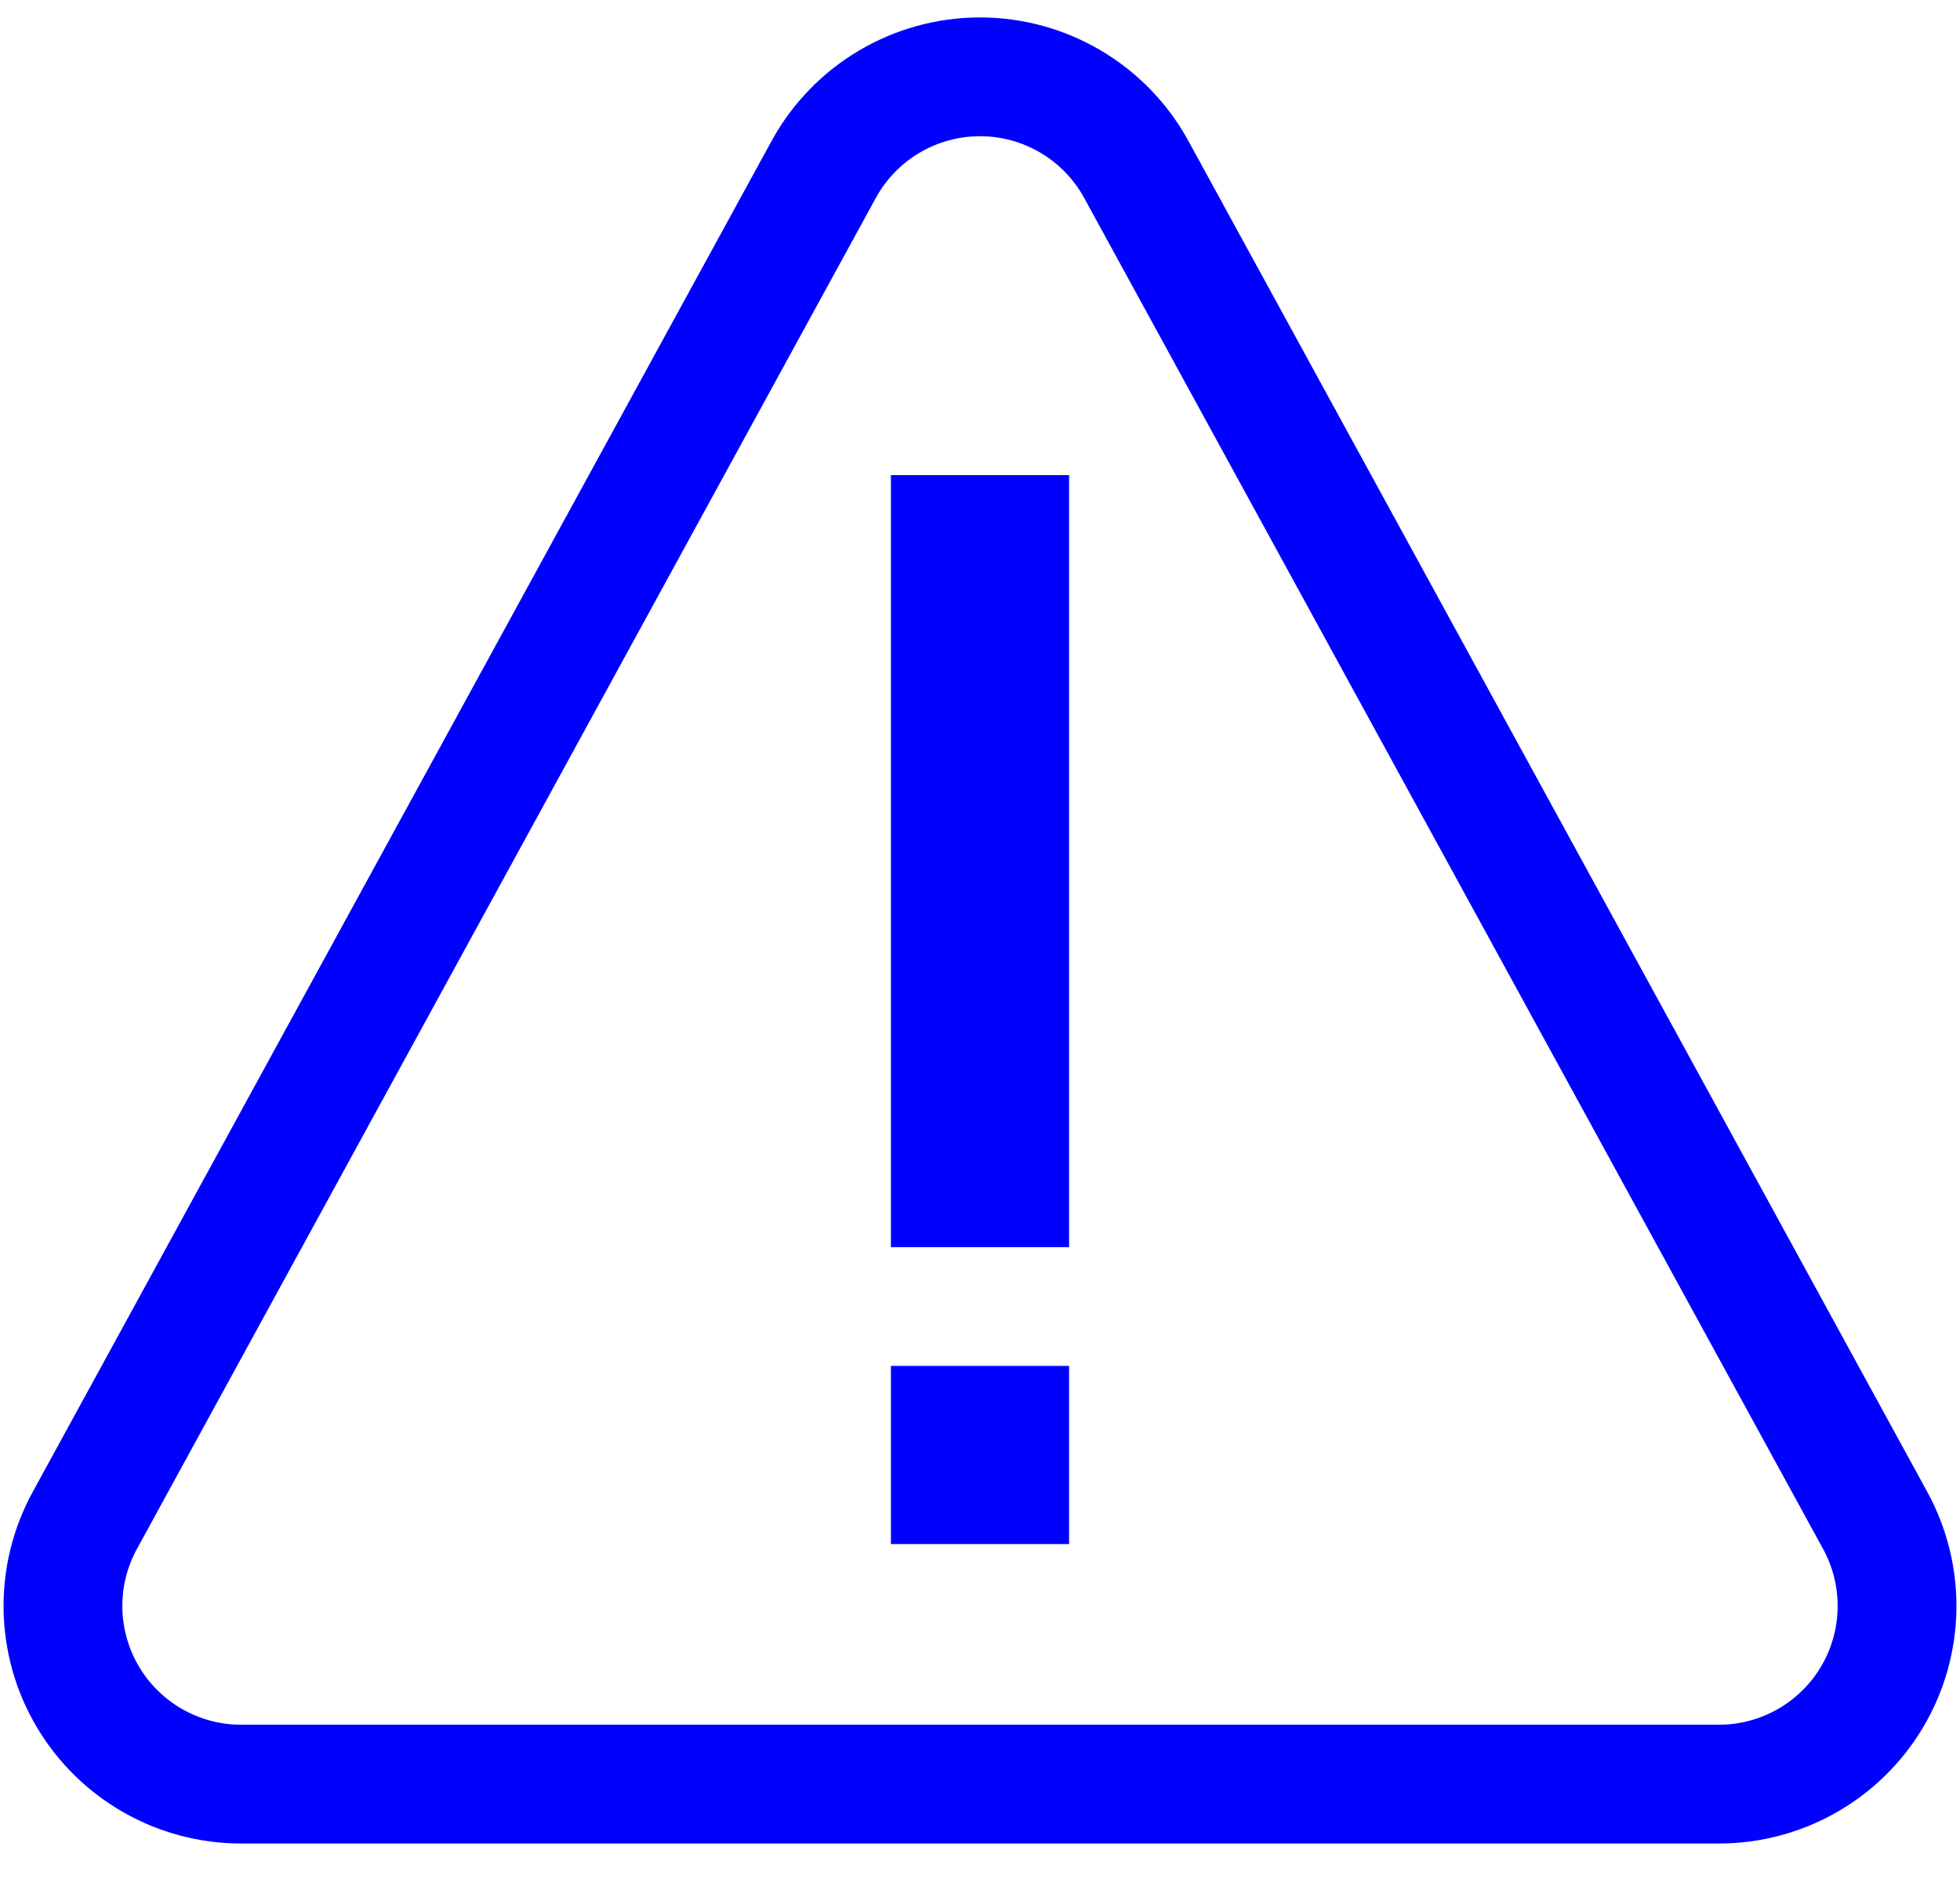
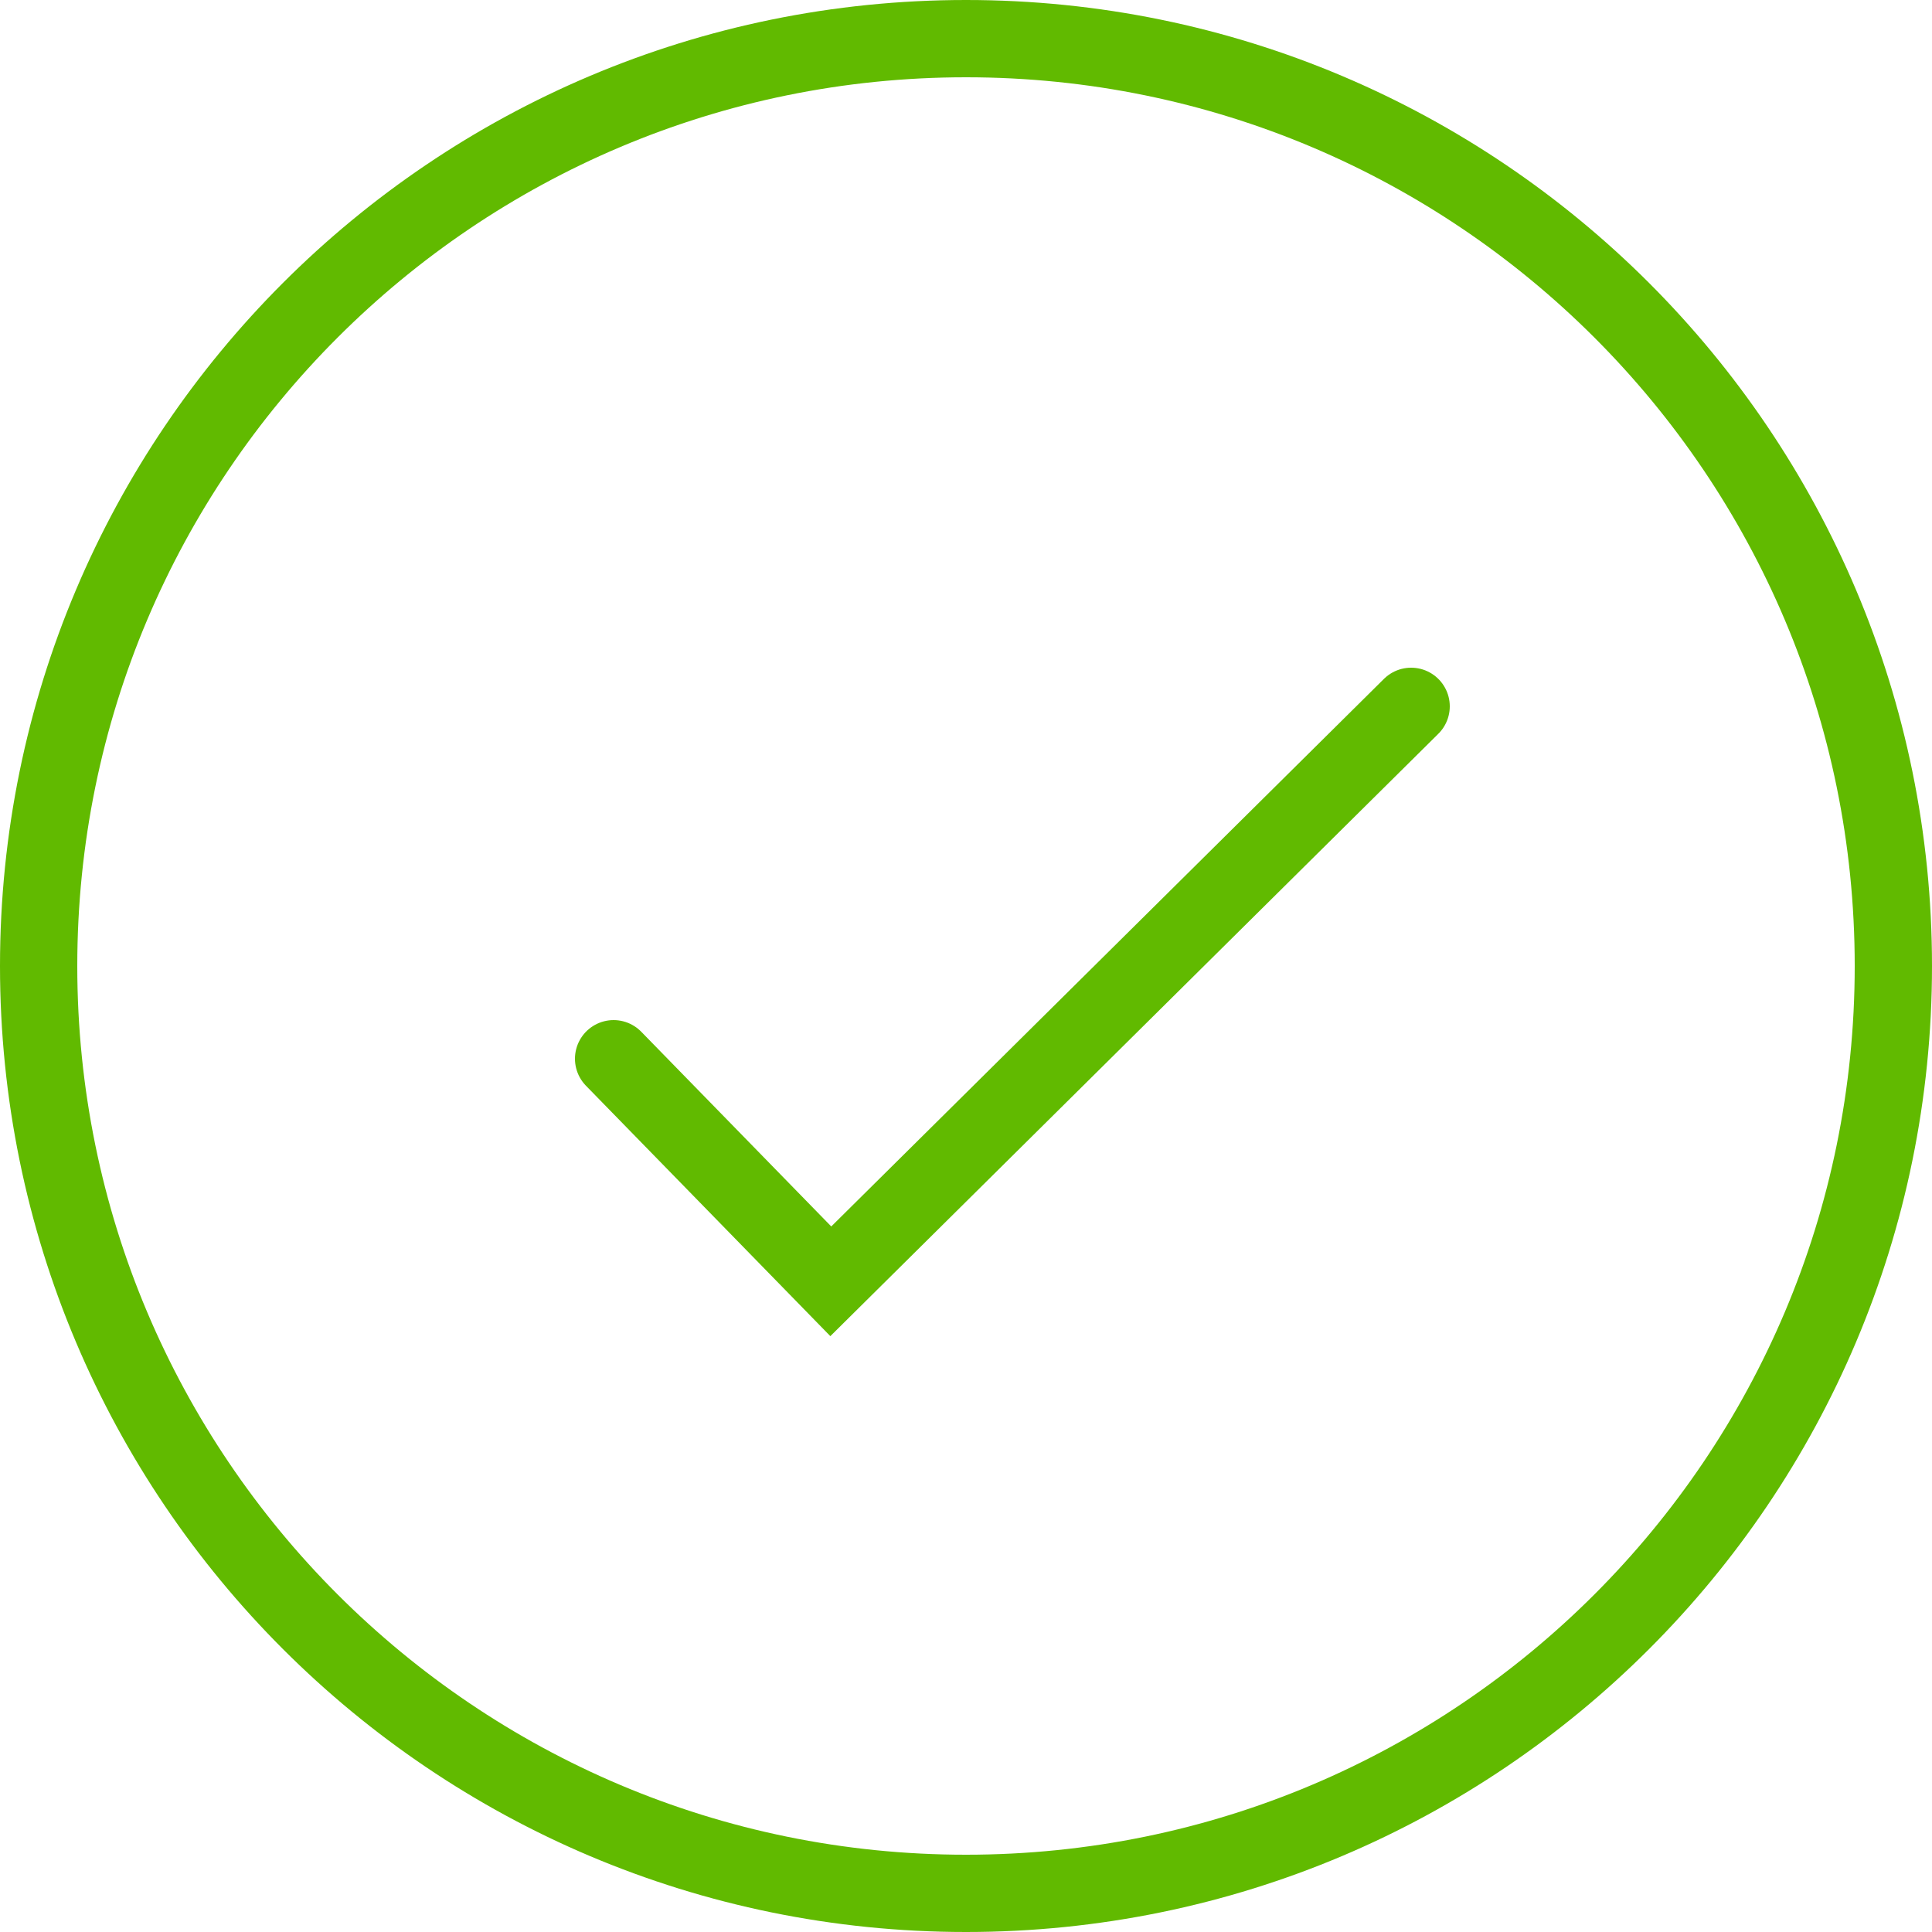
- <svg xmlns="http://www.w3.org/2000/svg" height="32" width="33">
-   <g fill="none" fill-rule="evenodd">
-     <path d="M19.132 2.854l12.44 22.748a3 3 0 01-2.632 4.44H4.06a3 3 0 01-2.632-4.44l12.44-22.748a3 3 0 015.264 0z" stroke="blue" stroke-width="2" />
-     <g fill="blue">
-       <path d="M15 8h3v13h-3zM15 23h3v3h-3z" />
-     </g>
+ <svg xmlns="http://www.w3.org/2000/svg" height="100" width="100">
+   <g fill="none" fill-rule="evenodd" stroke="#61ba00" stroke-width="4" transform="translate(2 2)">
+     <circle cx="48" cy="48" r="48" />
+     <path d="M29.76 52.8l11.242 11.52L71.04 34.56" stroke-linecap="round" />
  </g>
</svg>
